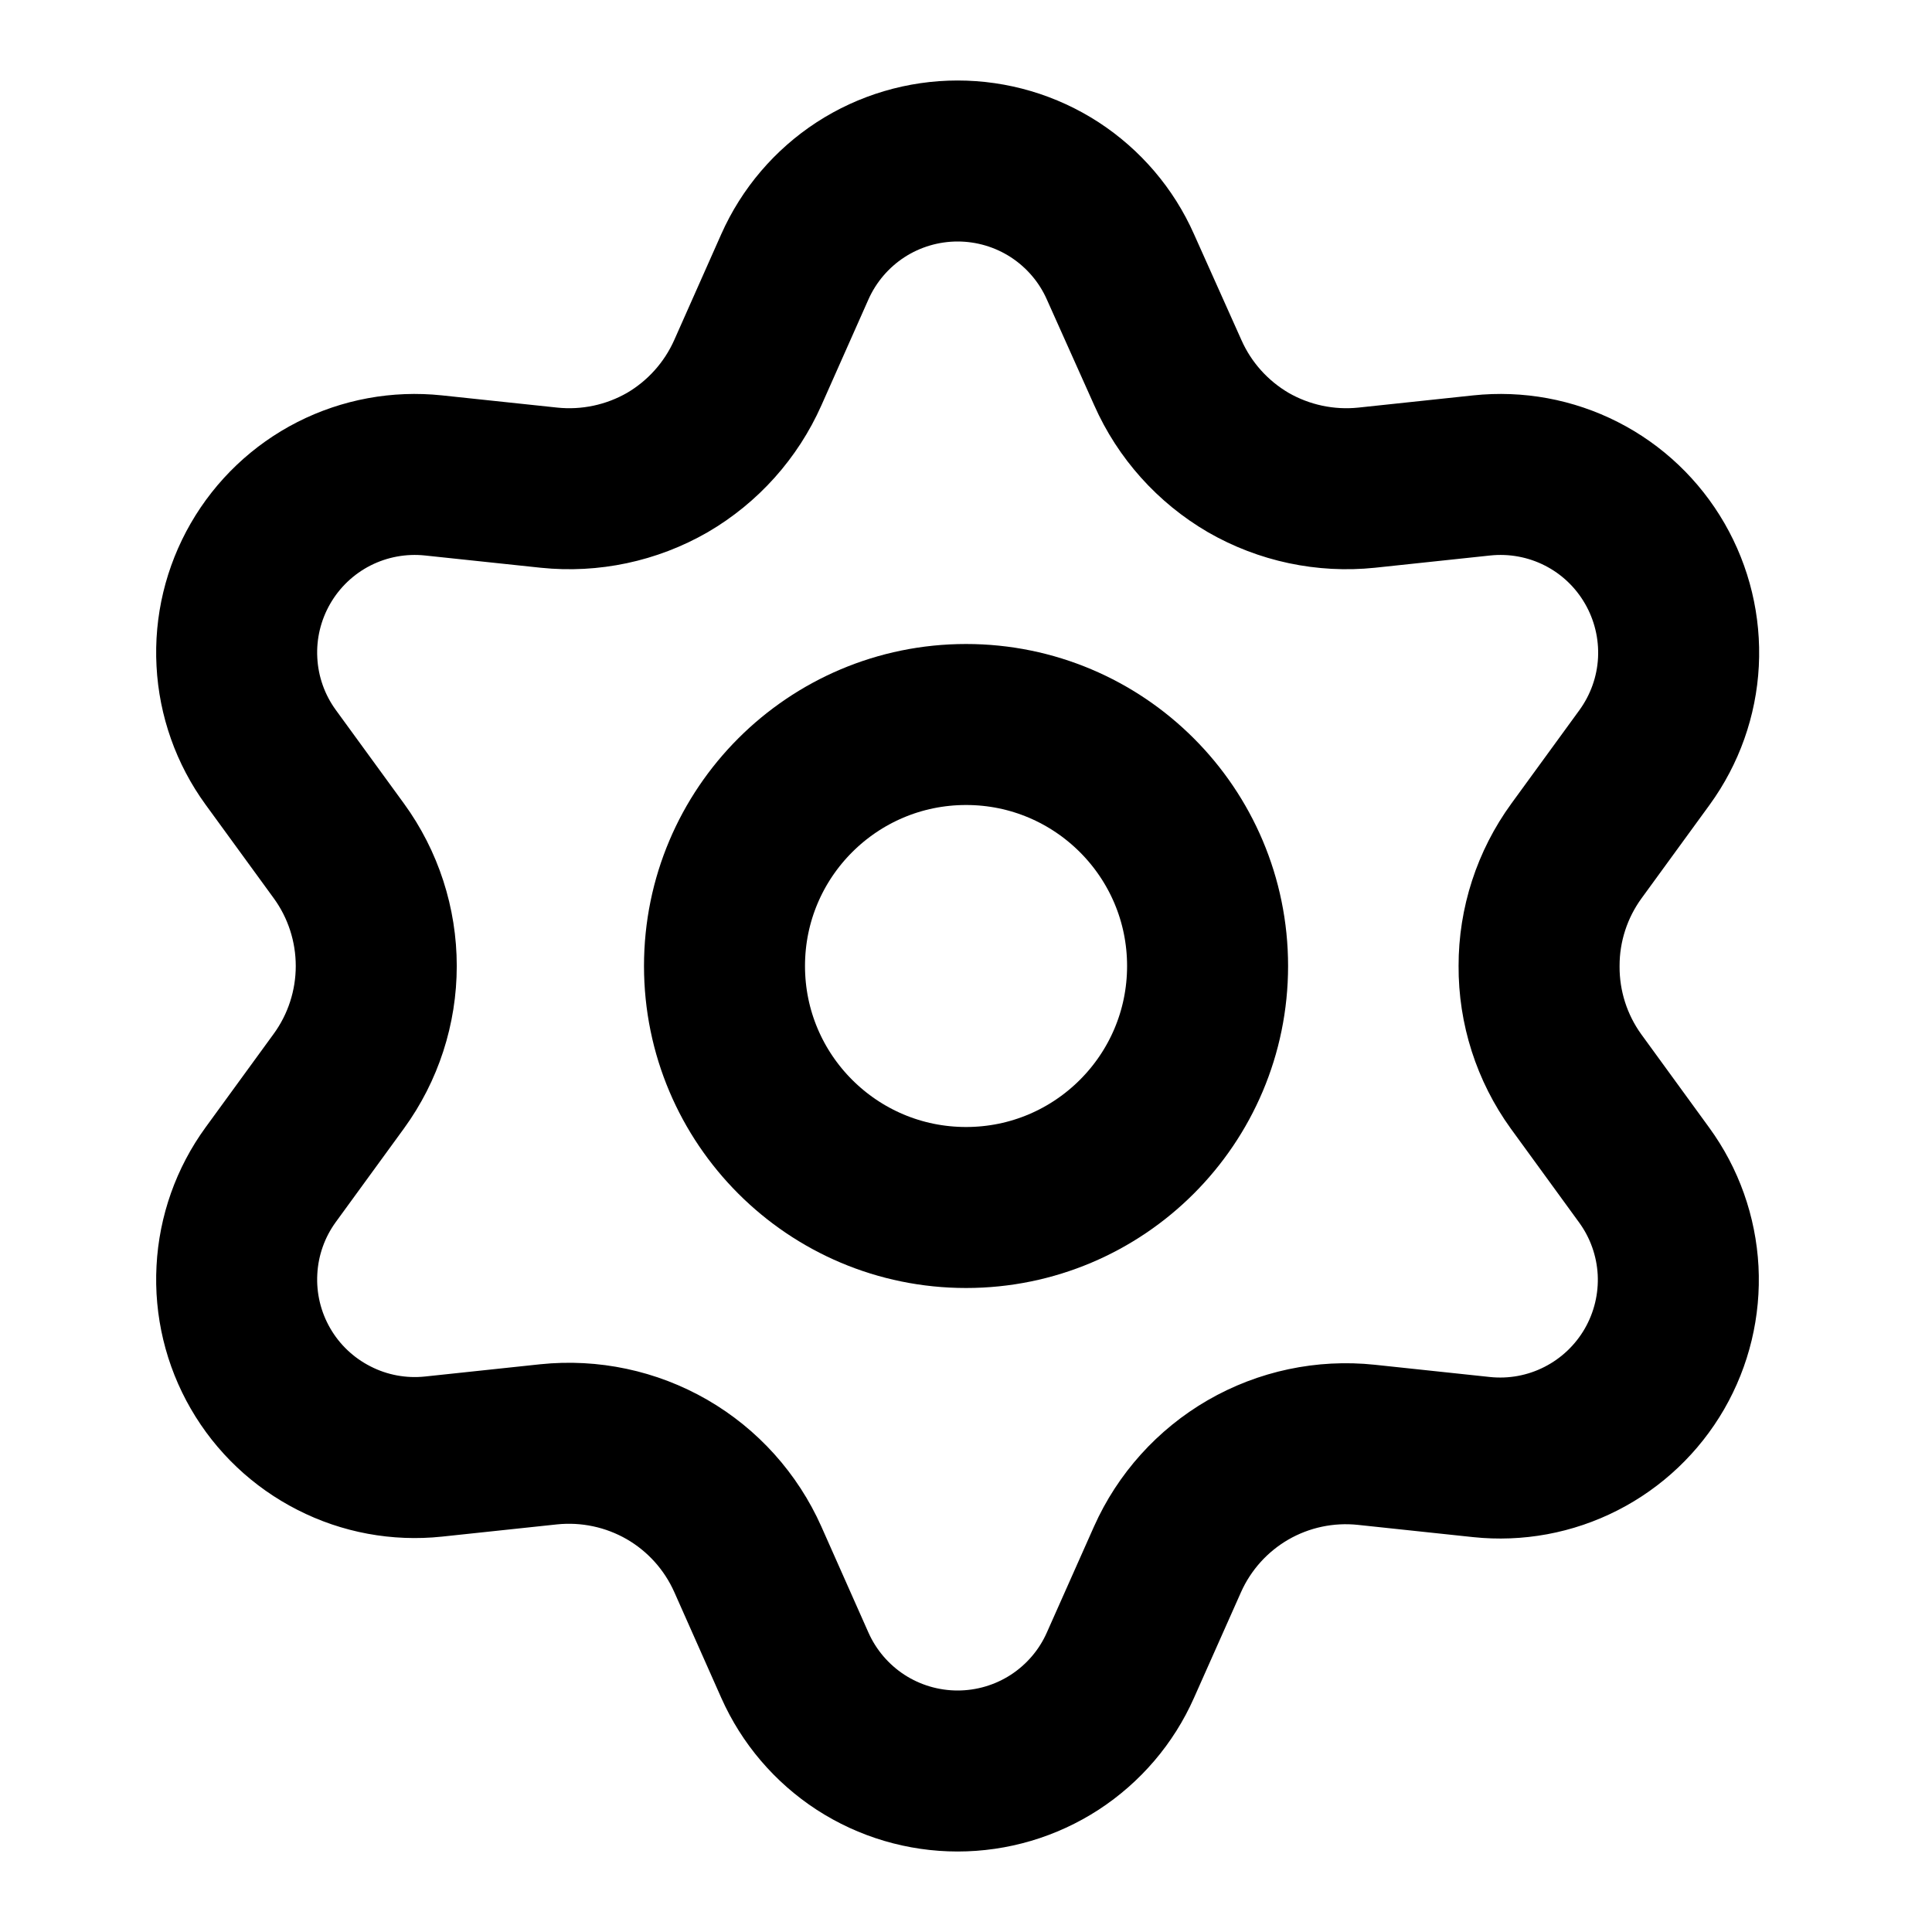
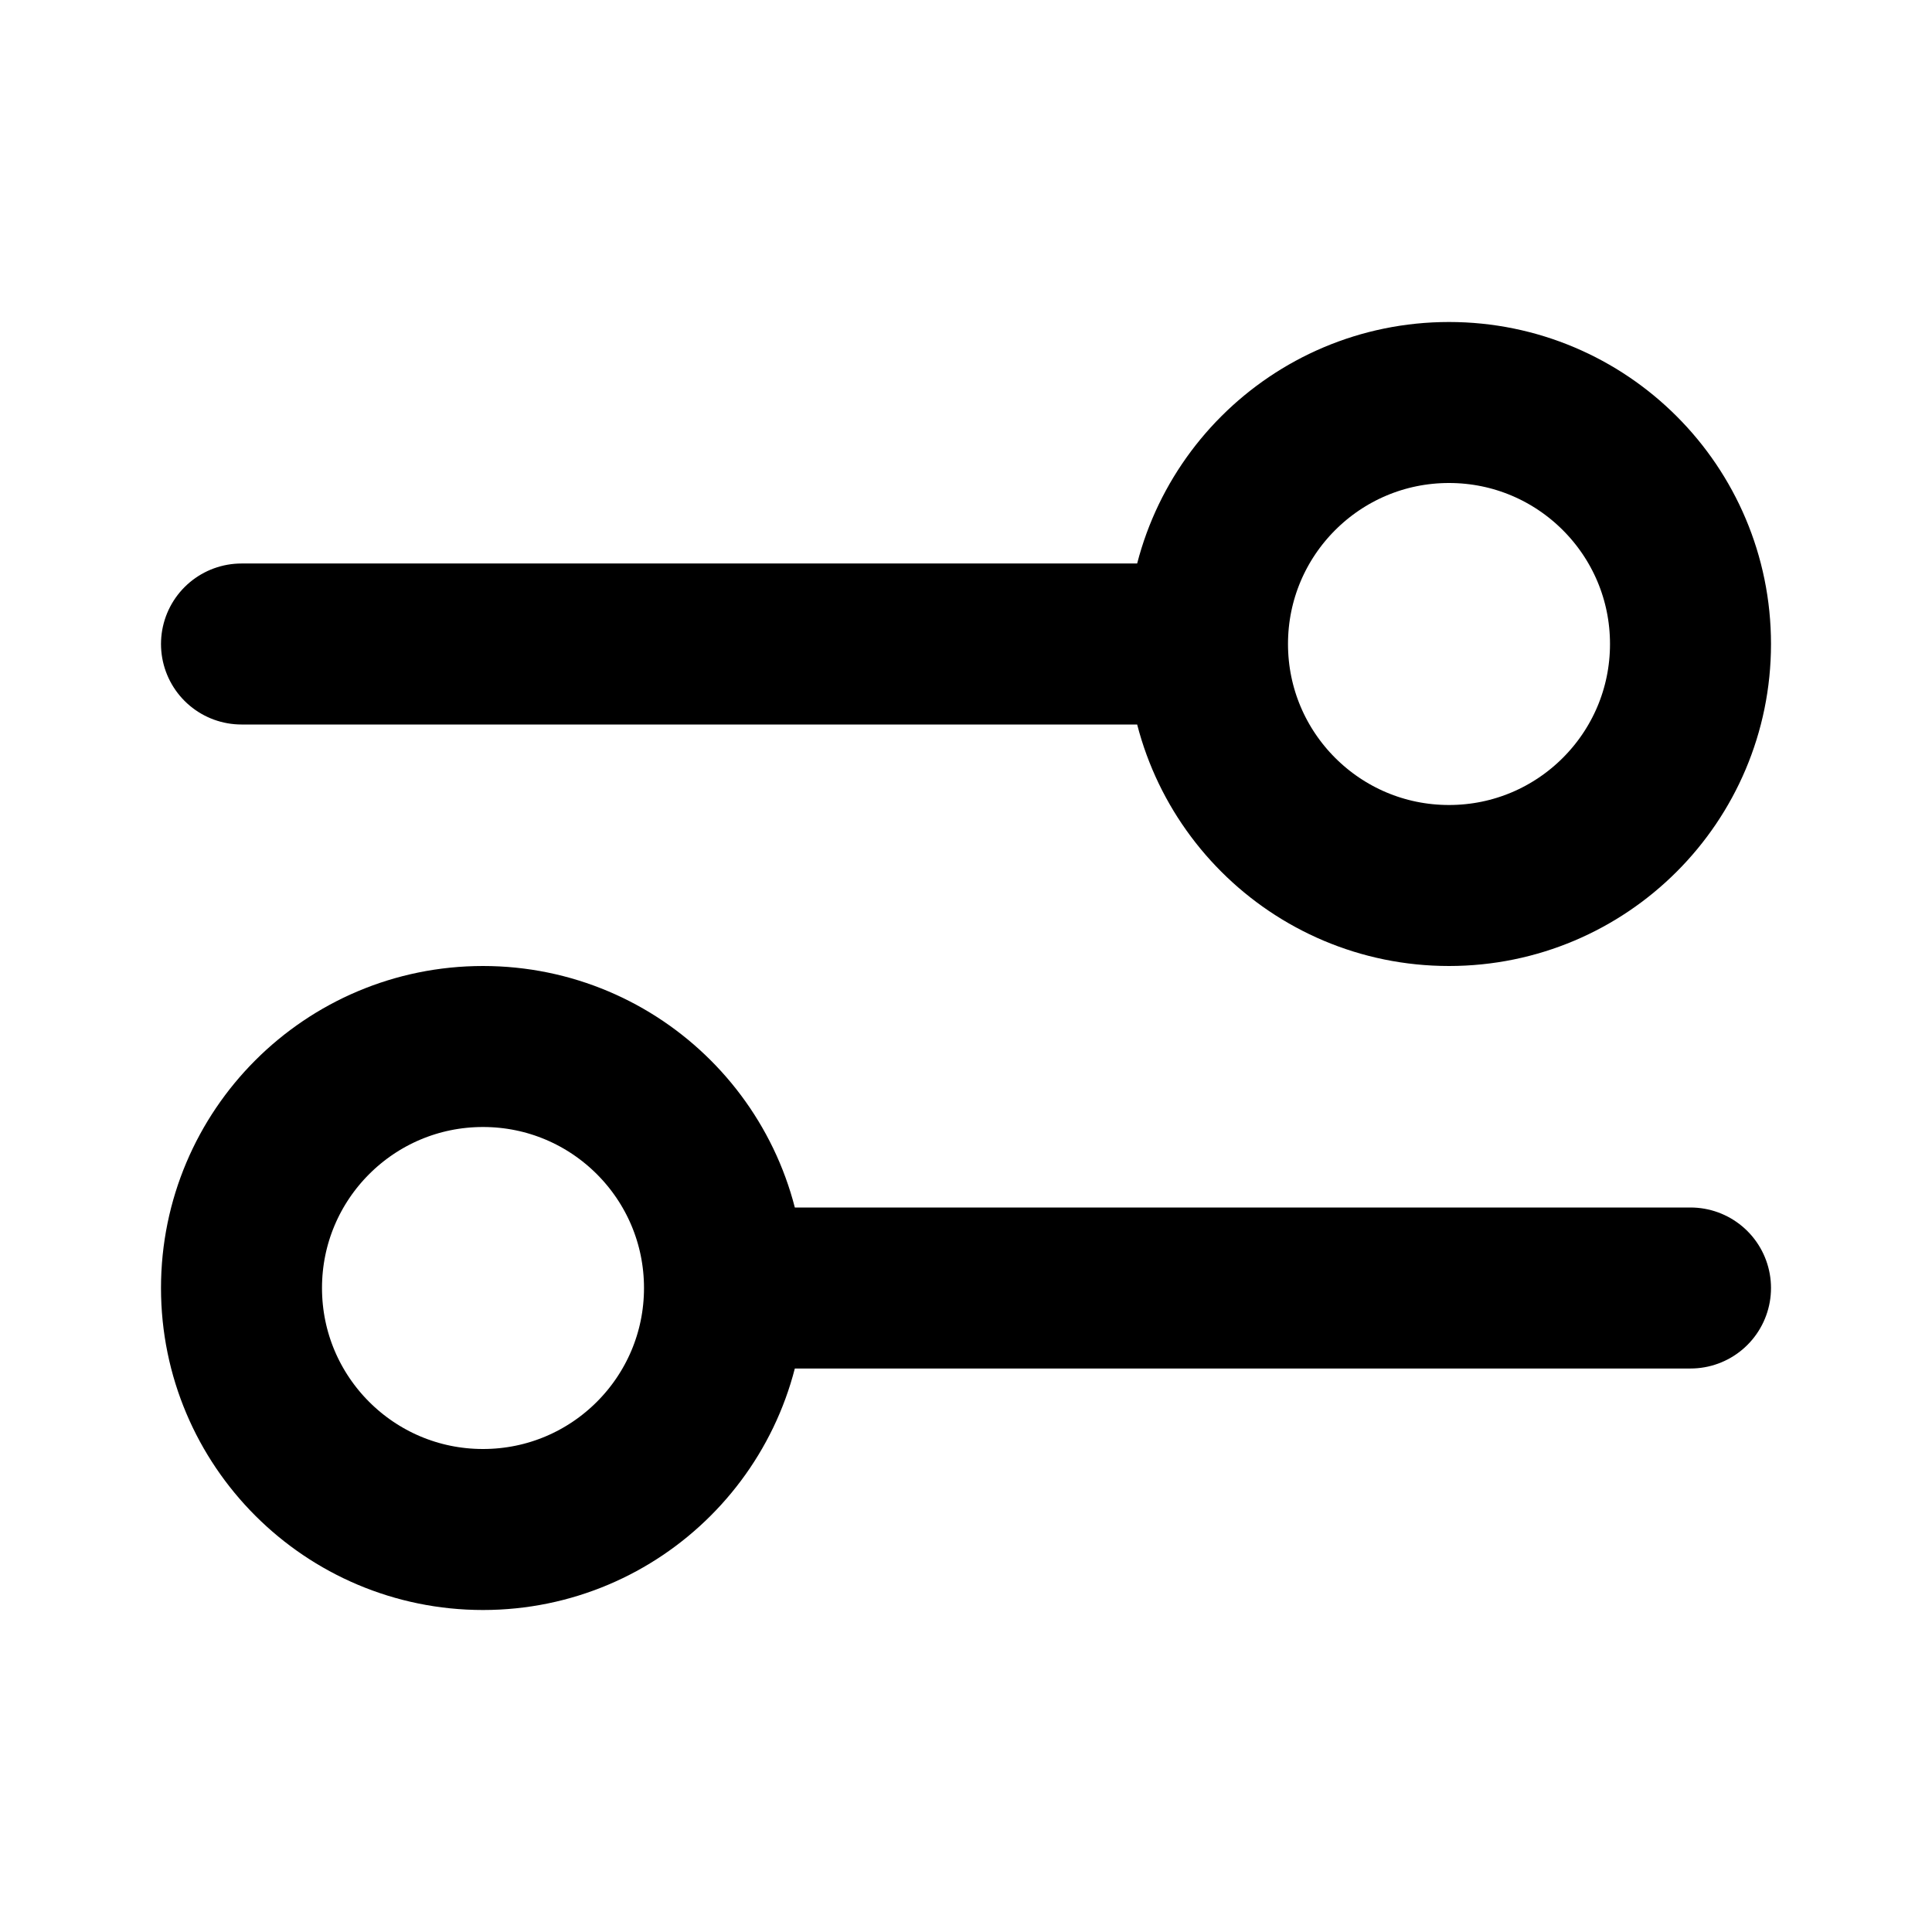
<svg xmlns="http://www.w3.org/2000/svg" width="24" height="24" viewBox="0 0 24 24" fill="none">
-   <path d="M12.001 15C13.657 15 15.001 13.657 15.001 12C15.001 10.343 13.657 9 12.001 9C10.344 9 9 10.343 9 12C9 13.657 10.344 15 12.001 15Z" stroke="currentColor" stroke-width="2" stroke-linecap="round" stroke-linejoin="round" />
-   <path d="M9.29 19.371L9.874 20.686C10.048 21.077 10.331 21.409 10.69 21.643C11.049 21.876 11.468 22 11.896 22C12.324 22 12.743 21.876 13.102 21.643C13.461 21.409 13.745 21.077 13.918 20.686L14.503 19.371C14.711 18.905 15.061 18.516 15.503 18.26C15.948 18.003 16.462 17.894 16.973 17.948L18.403 18.1C18.829 18.145 19.258 18.066 19.64 17.871C20.021 17.677 20.338 17.376 20.552 17.006C20.766 16.635 20.868 16.21 20.846 15.783C20.823 15.355 20.677 14.944 20.425 14.598L19.578 13.434C19.277 13.017 19.116 12.515 19.119 12C19.118 11.487 19.281 10.986 19.583 10.571L20.43 9.408C20.681 9.062 20.828 8.65 20.85 8.223C20.872 7.795 20.77 7.371 20.556 7C20.342 6.629 20.026 6.328 19.644 6.134C19.263 5.94 18.833 5.861 18.407 5.906L16.977 6.058C16.467 6.111 15.952 6.002 15.507 5.746C15.065 5.488 14.714 5.097 14.507 4.629L13.918 3.314C13.745 2.923 13.461 2.591 13.102 2.357C12.743 2.124 12.324 2 11.896 2C11.468 2 11.049 2.124 10.69 2.357C10.331 2.591 10.048 2.923 9.874 3.314L9.29 4.629C9.082 5.097 8.732 5.488 8.29 5.746C7.845 6.002 7.33 6.111 6.82 6.058L5.385 5.906C4.959 5.861 4.53 5.94 4.148 6.134C3.767 6.328 3.45 6.629 3.236 7C3.022 7.371 2.92 7.795 2.943 8.223C2.965 8.65 3.111 9.062 3.363 9.408L4.21 10.571C4.512 10.986 4.674 11.487 4.674 12C4.674 12.513 4.512 13.014 4.21 13.429L3.363 14.592C3.111 14.938 2.965 15.35 2.943 15.777C2.92 16.205 3.022 16.63 3.236 17C3.45 17.371 3.767 17.671 4.149 17.865C4.53 18.06 4.959 18.139 5.385 18.094L6.815 17.942C7.326 17.889 7.84 17.998 8.285 18.254C8.73 18.511 9.081 18.902 9.29 19.371Z" stroke="currentColor" stroke-width="2" stroke-linecap="round" stroke-linejoin="round" />
+   <path d="M3 8L15 8M15 8C15 9.657 16.343 11 18 11C19.657 11 21 9.657 21 8C21 6.343 19.657 5 18 5C16.343 5 15 6.343 15 8ZM9 16L21 16M9 16C9 17.657 7.657 19 6 19C4.343 19 3 17.657 3 16C3 14.343 4.343 13 6 13C7.657 13 9 14.343 9 16Z" stroke="currentColor" stroke-width="2" stroke-linecap="round" stroke-linejoin="round" />
</svg>
